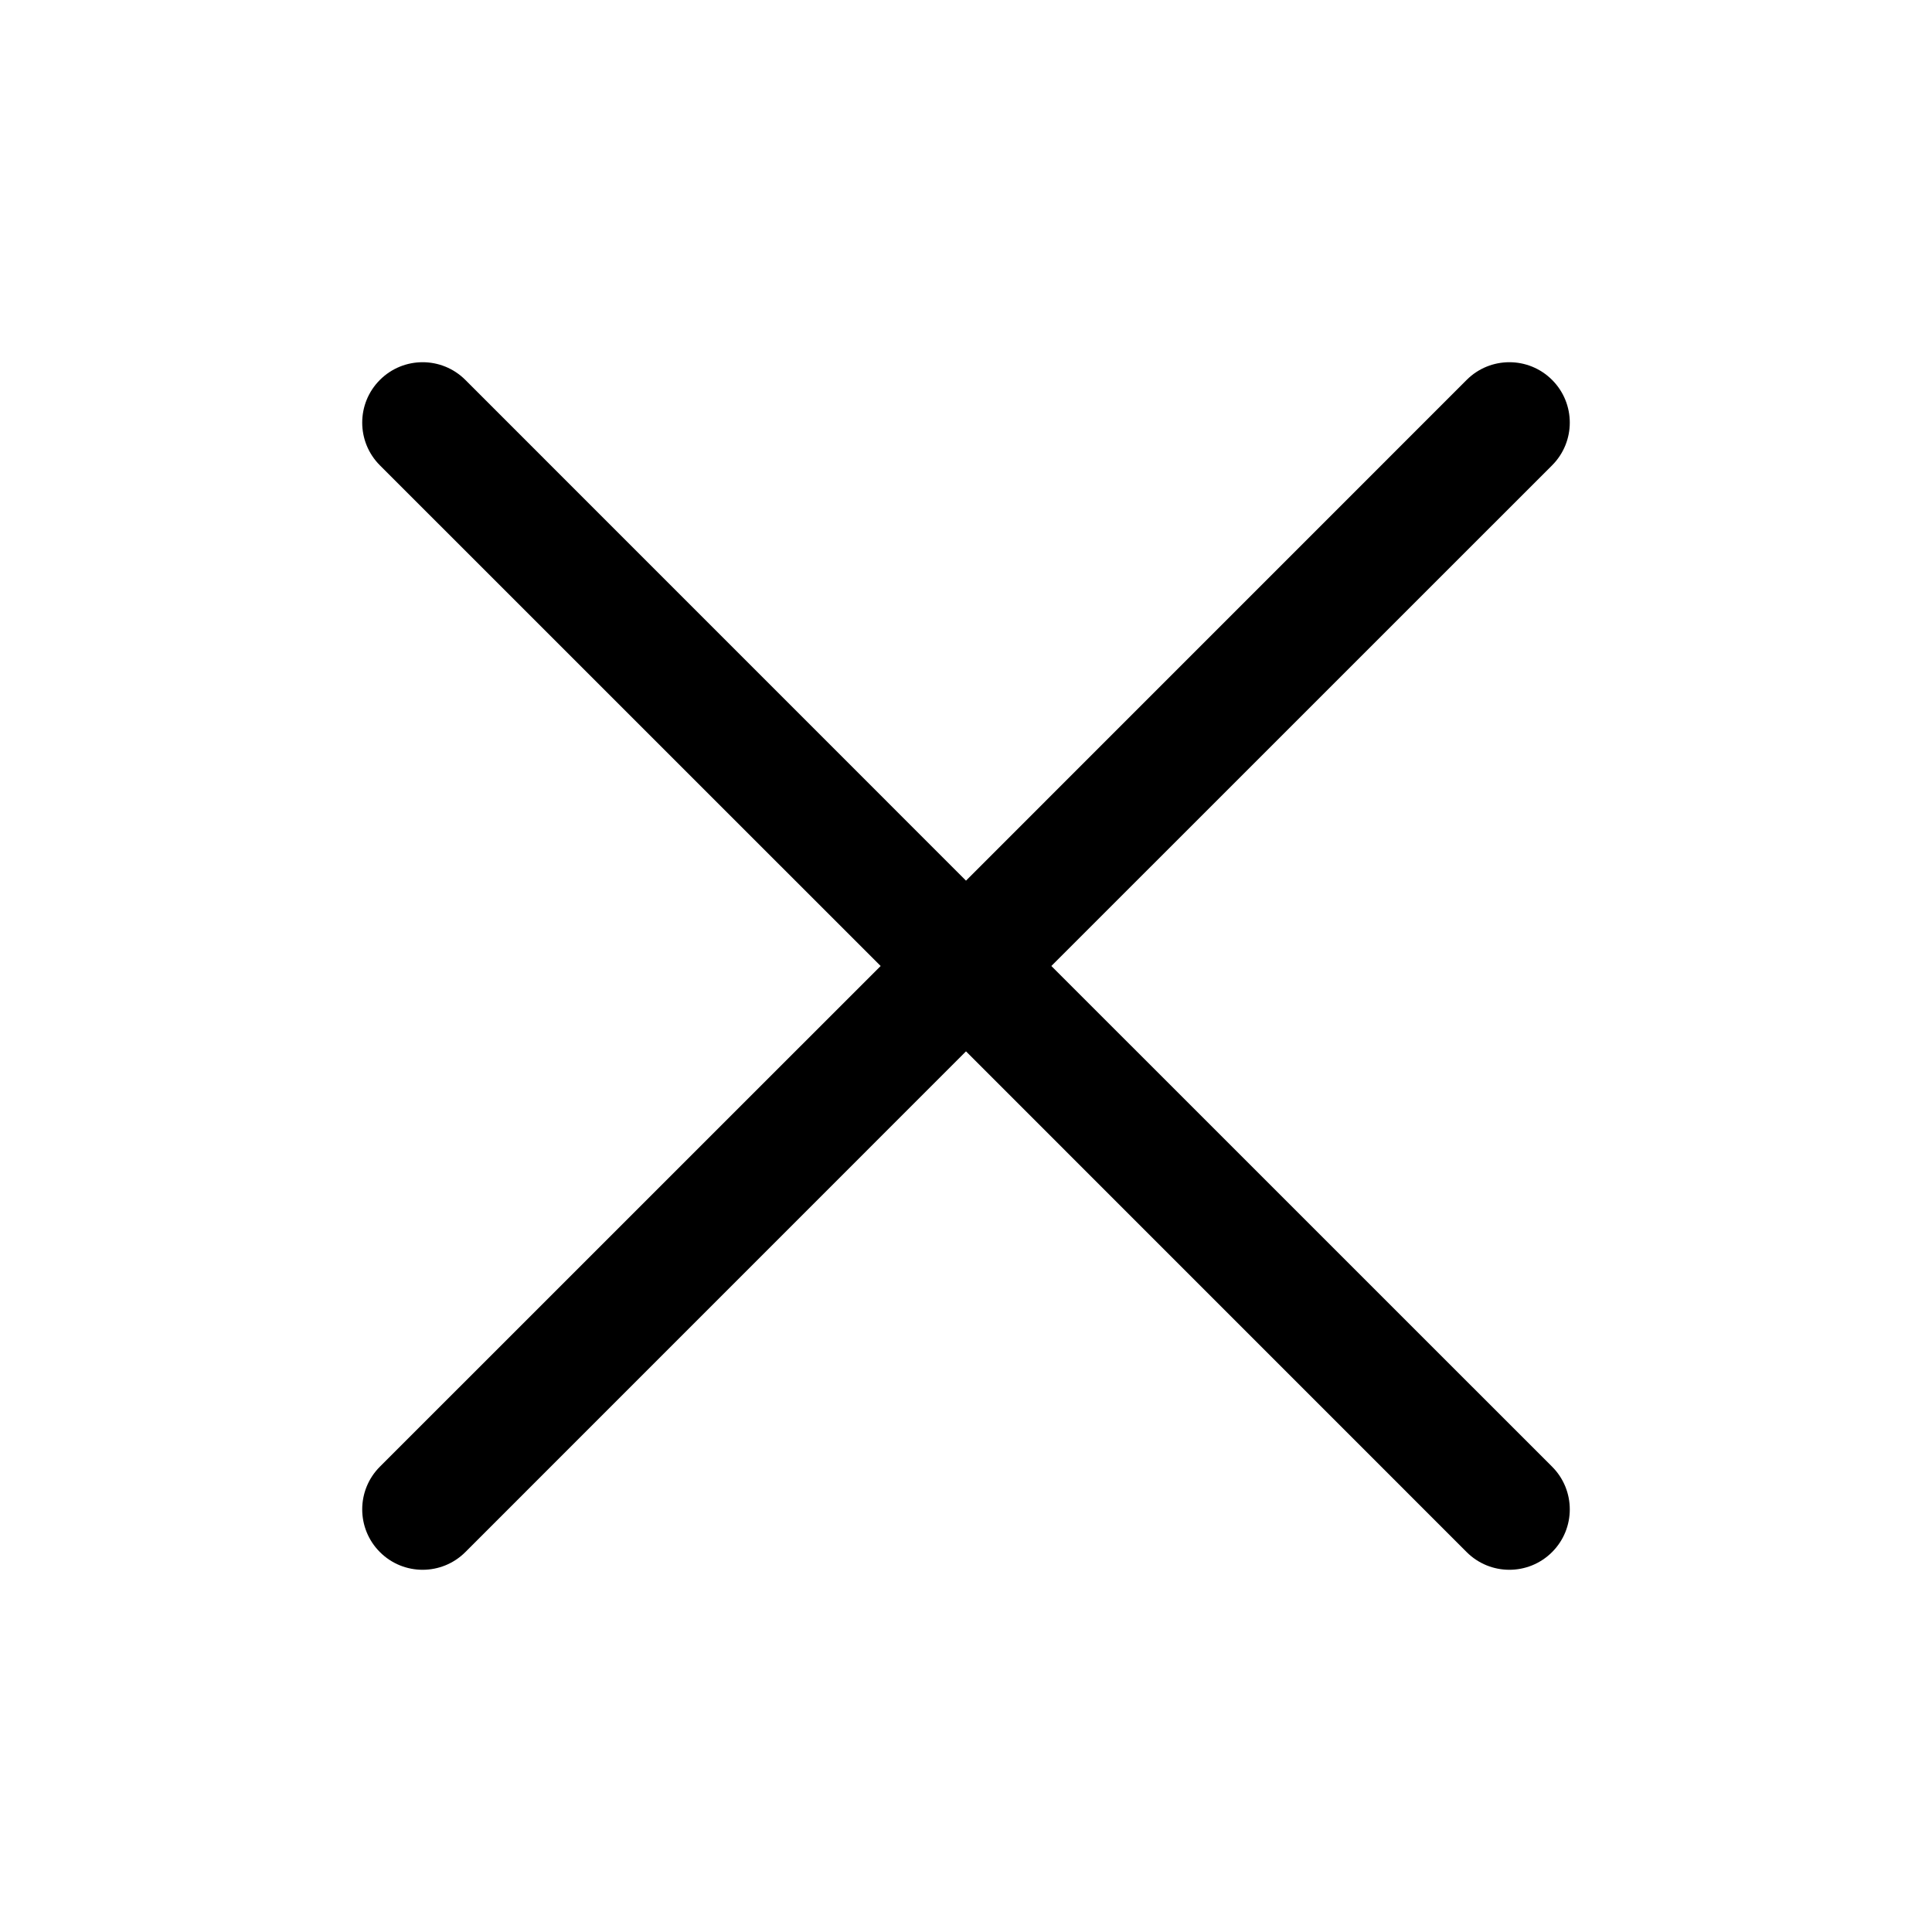
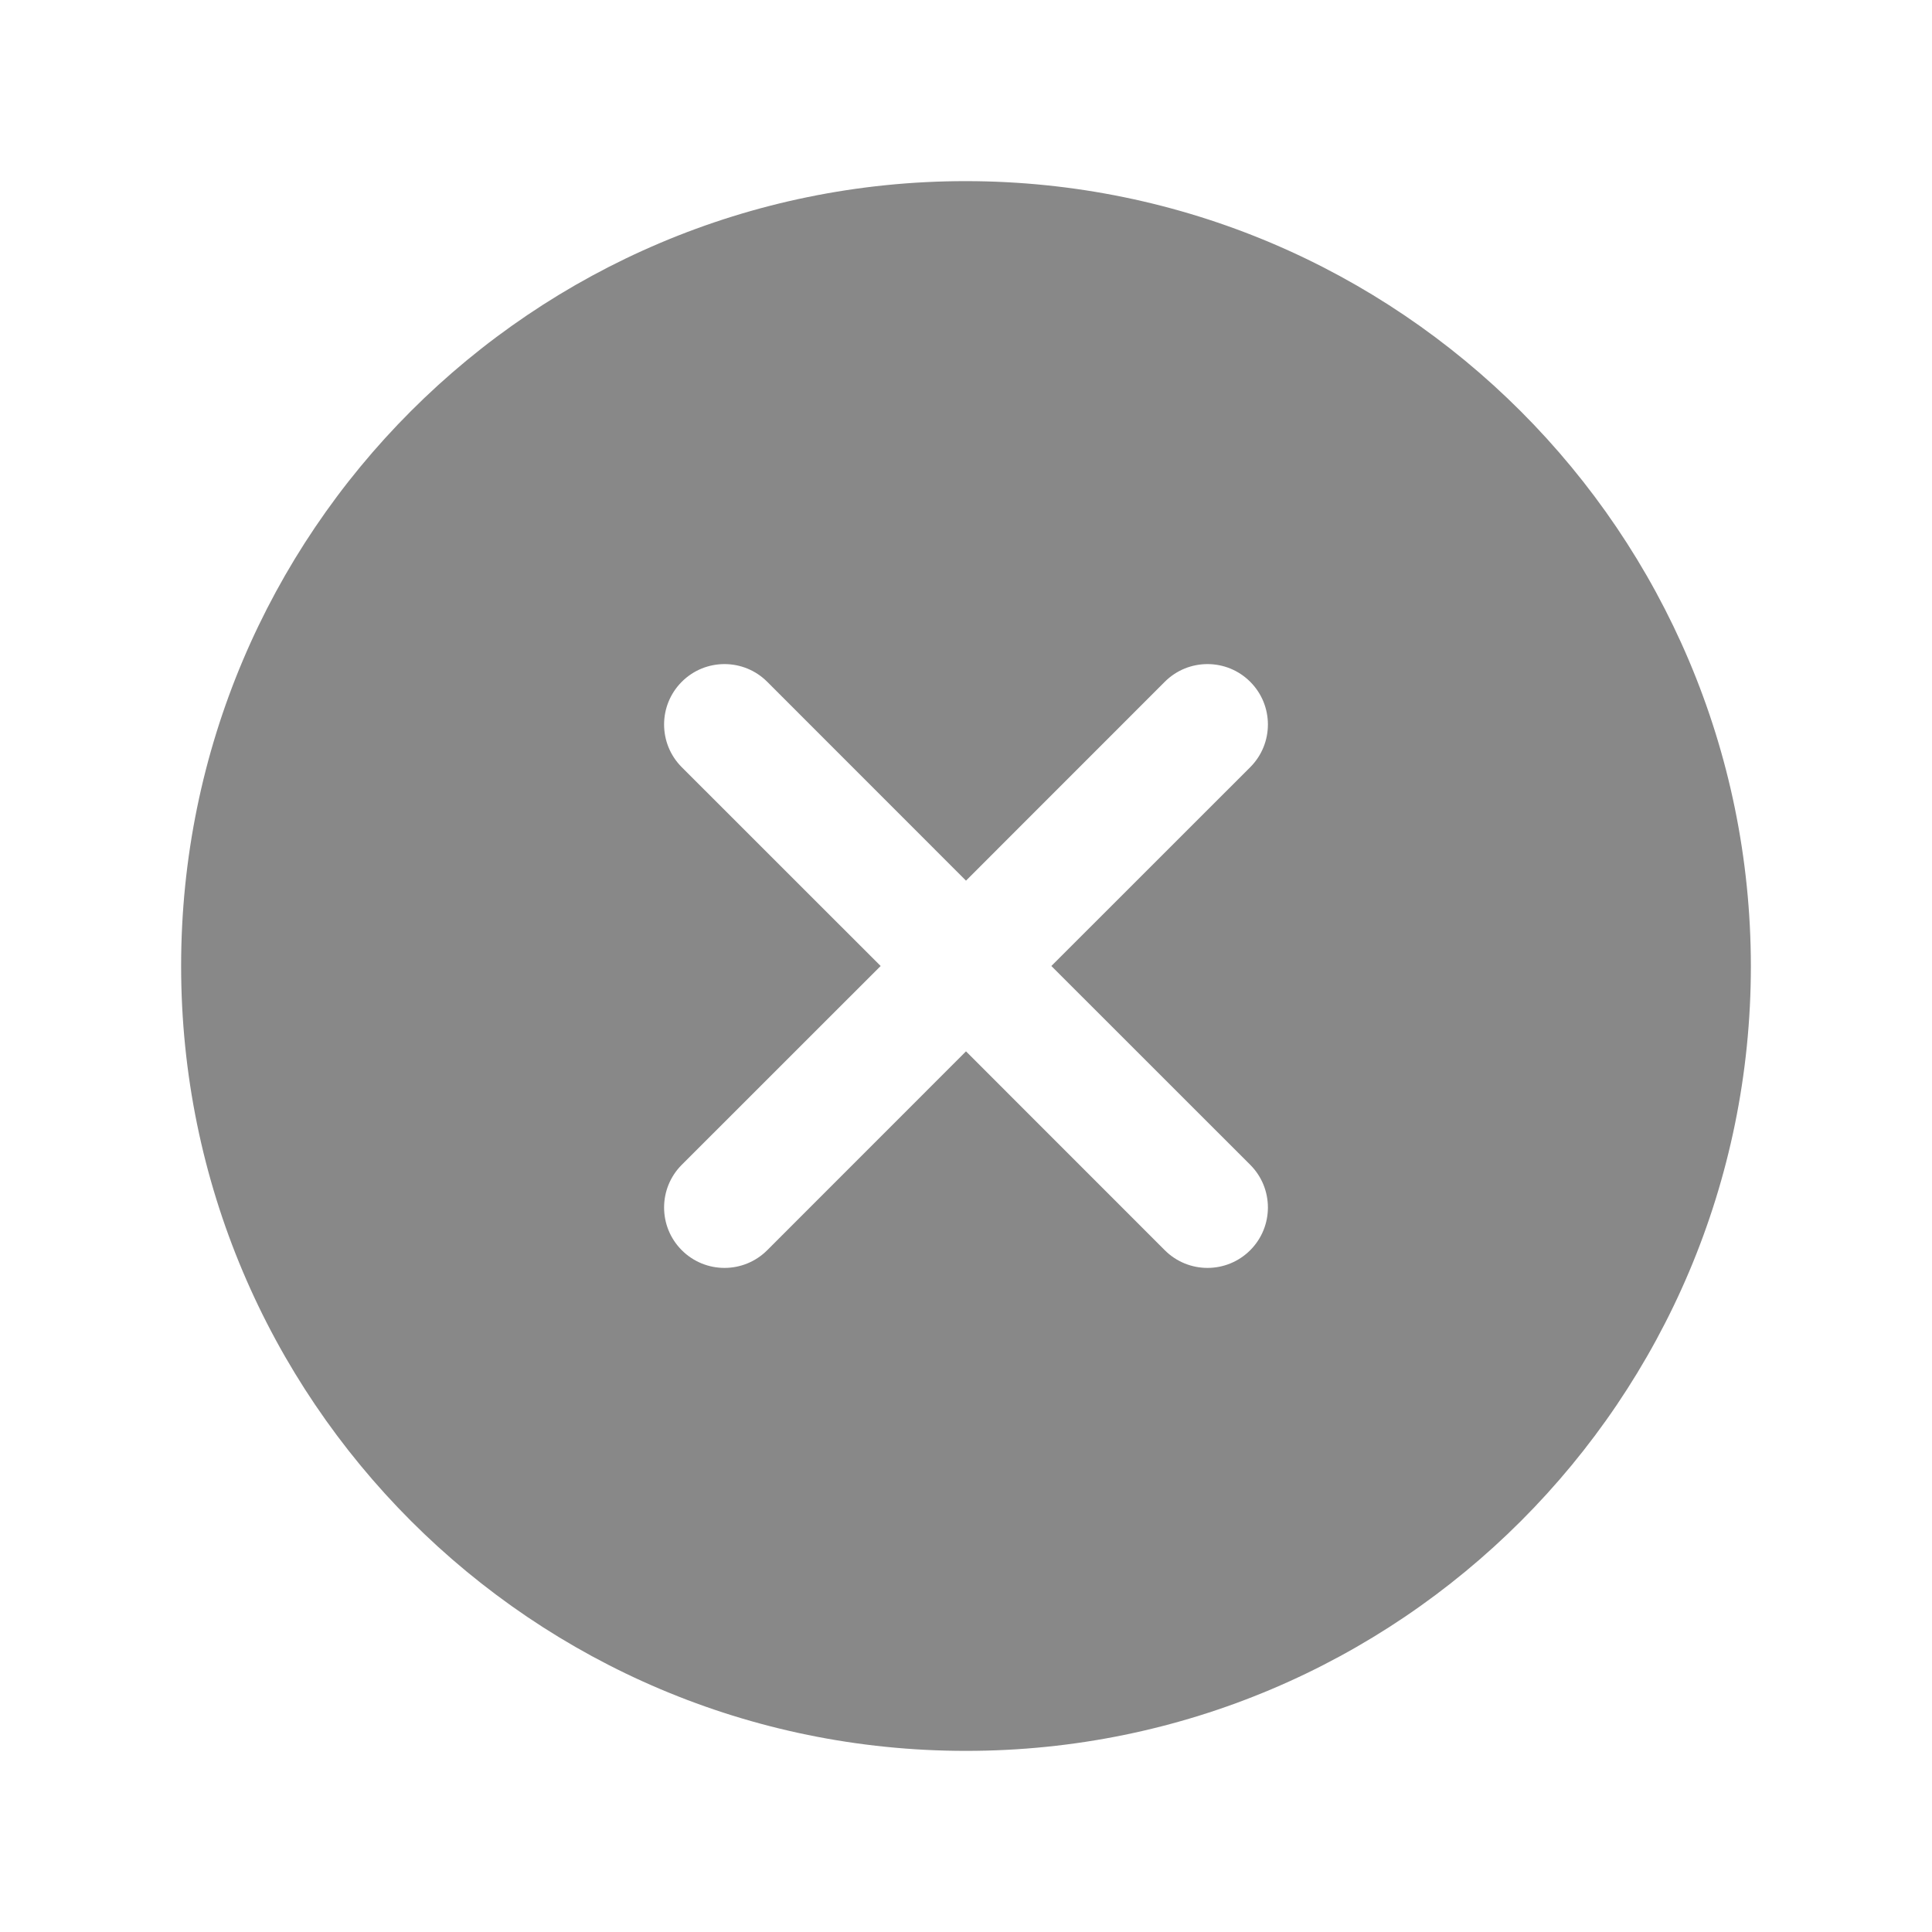
- <svg xmlns="http://www.w3.org/2000/svg" viewBox="0 0 256 256" fill="currentColor">
-   <path d="M205.66,194.34a8,8,0,0,1-11.32,11.32L128,139.31,61.66,205.66a8,8,0,0,1-11.32-11.32L116.69,128,50.34,61.66A8,8,0,0,1,61.66,50.34L128,116.69l66.34-66.35a8,8,0,0,1,11.32,11.32L139.31,128Z" />
+ <svg xmlns="http://www.w3.org/2000/svg" viewBox="0 0 256 256" fill="#888888">
+   <path d="M128,24A104,104,0,1,0,232,128,104.11,104.11,0,0,0,128,24Zm37.66,130.34a8,8,0,0,1-11.32,11.32L128,139.31l-26.34,26.35a8,8,0,0,1-11.32-11.32L116.69,128,90.34,101.66a8,8,0,0,1,11.32-11.32L128,116.69l26.34-26.35a8,8,0,0,1,11.32,11.32L139.31,128Z" />
</svg>
